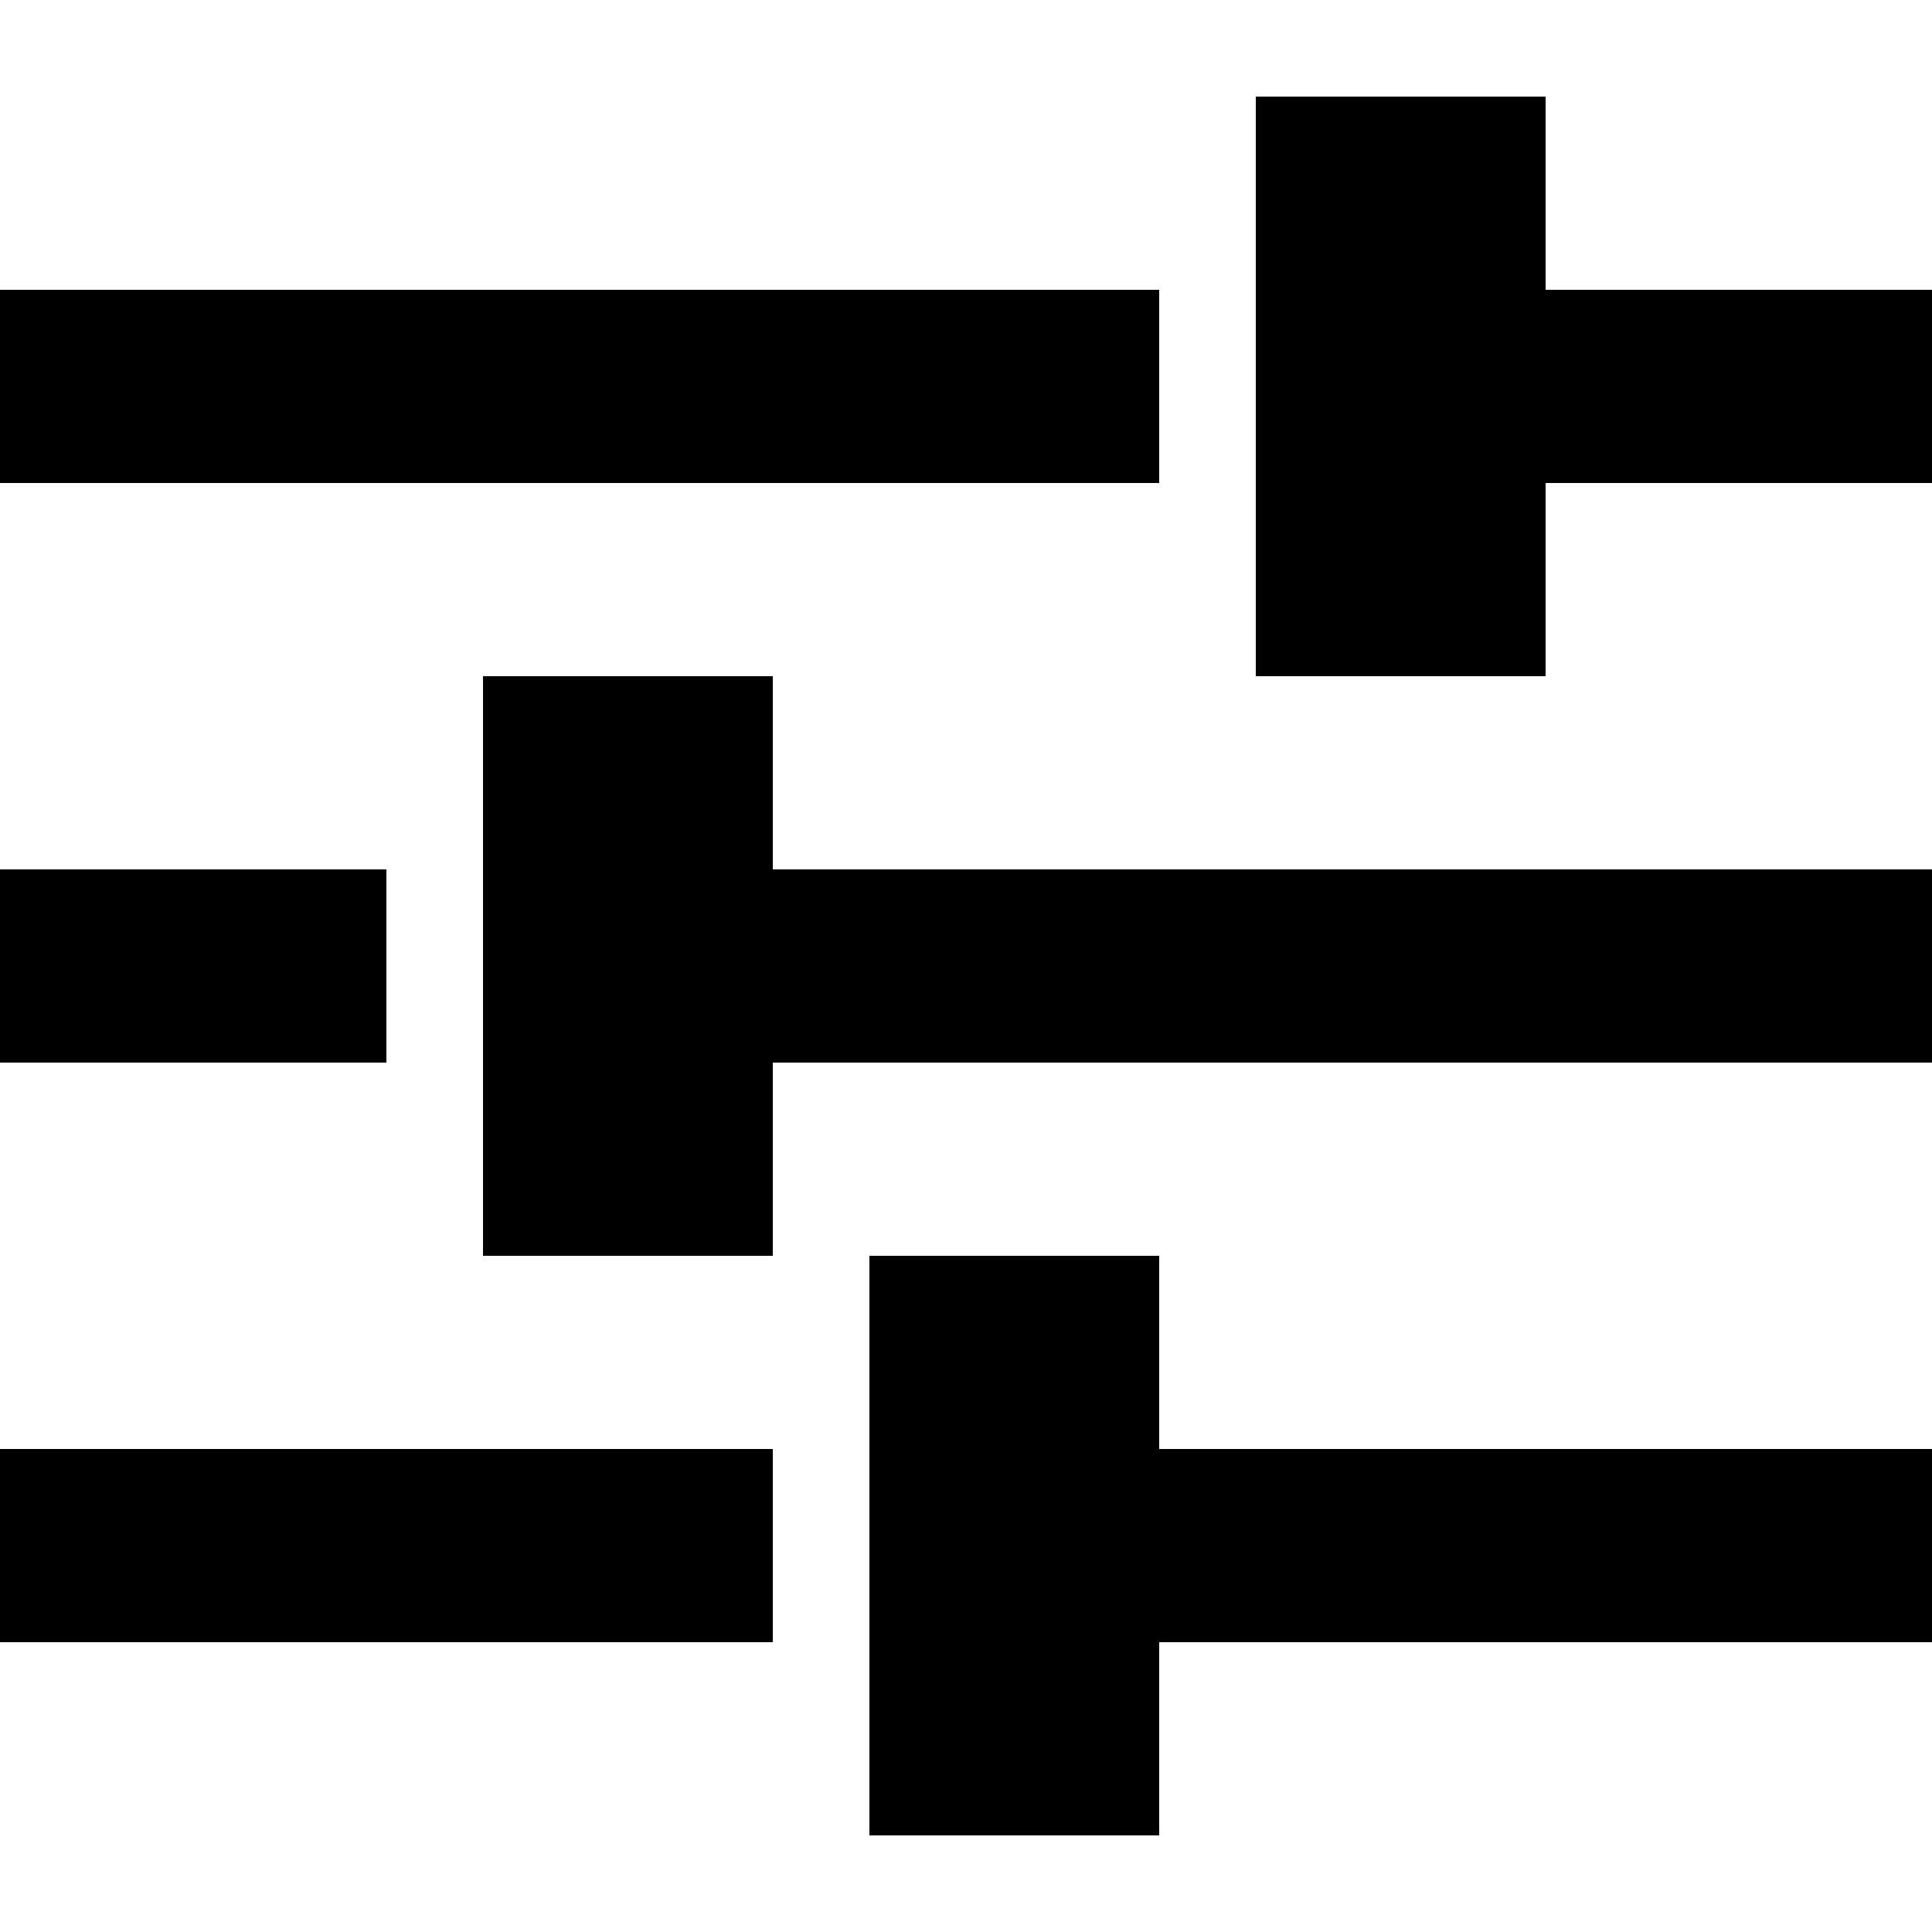
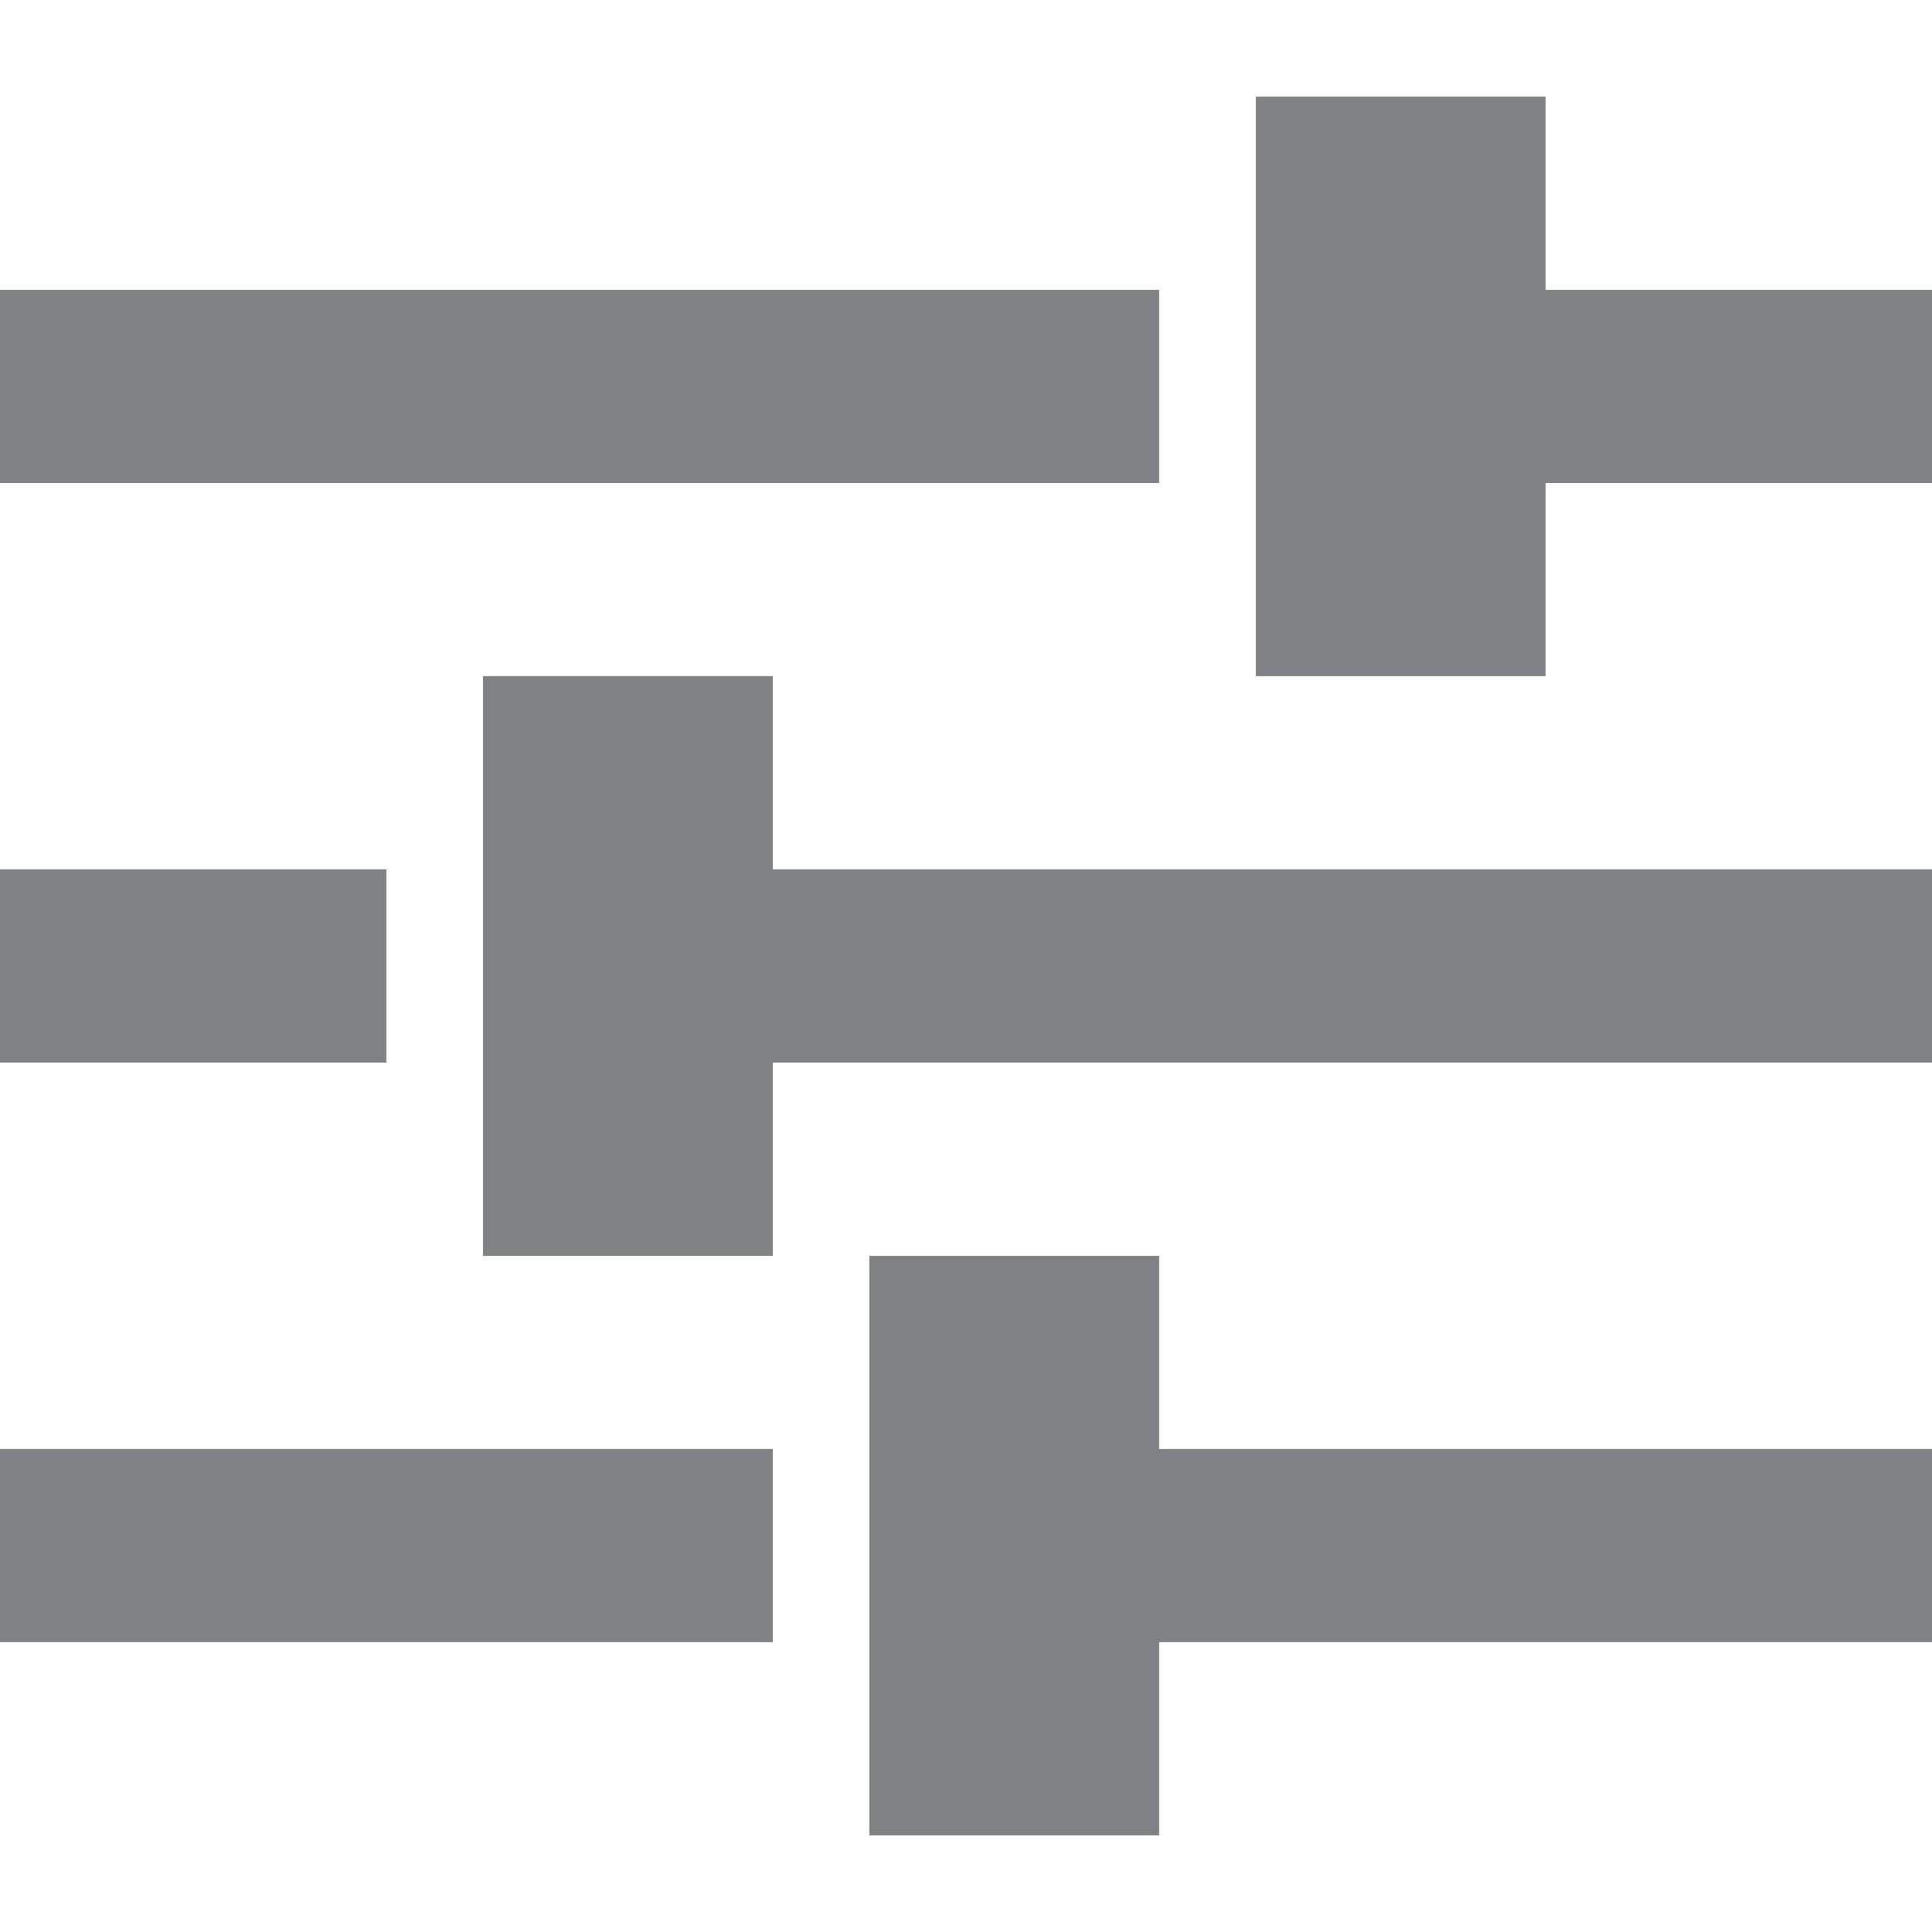
- <svg xmlns="http://www.w3.org/2000/svg" width="22" height="22" viewBox="0 0 20 20">
+ <svg xmlns="http://www.w3.org/2000/svg" width="22" height="22" viewBox="0 0 20 20" fill="#808184">
  <g transform="rotate(-90 10 10)">
    <path d="M17 16v4h-2v-4h-2v-3h6v3h-2zM1 9h6v3H1V9zm6-4h6v3H7V5zM3 0h2v8H3V0zm12 0h2v12h-2V0zM9 0h2v4H9V0zM3 12h2v8H3v-8zm6-4h2v12H9V8z" />
  </g>
</svg>
